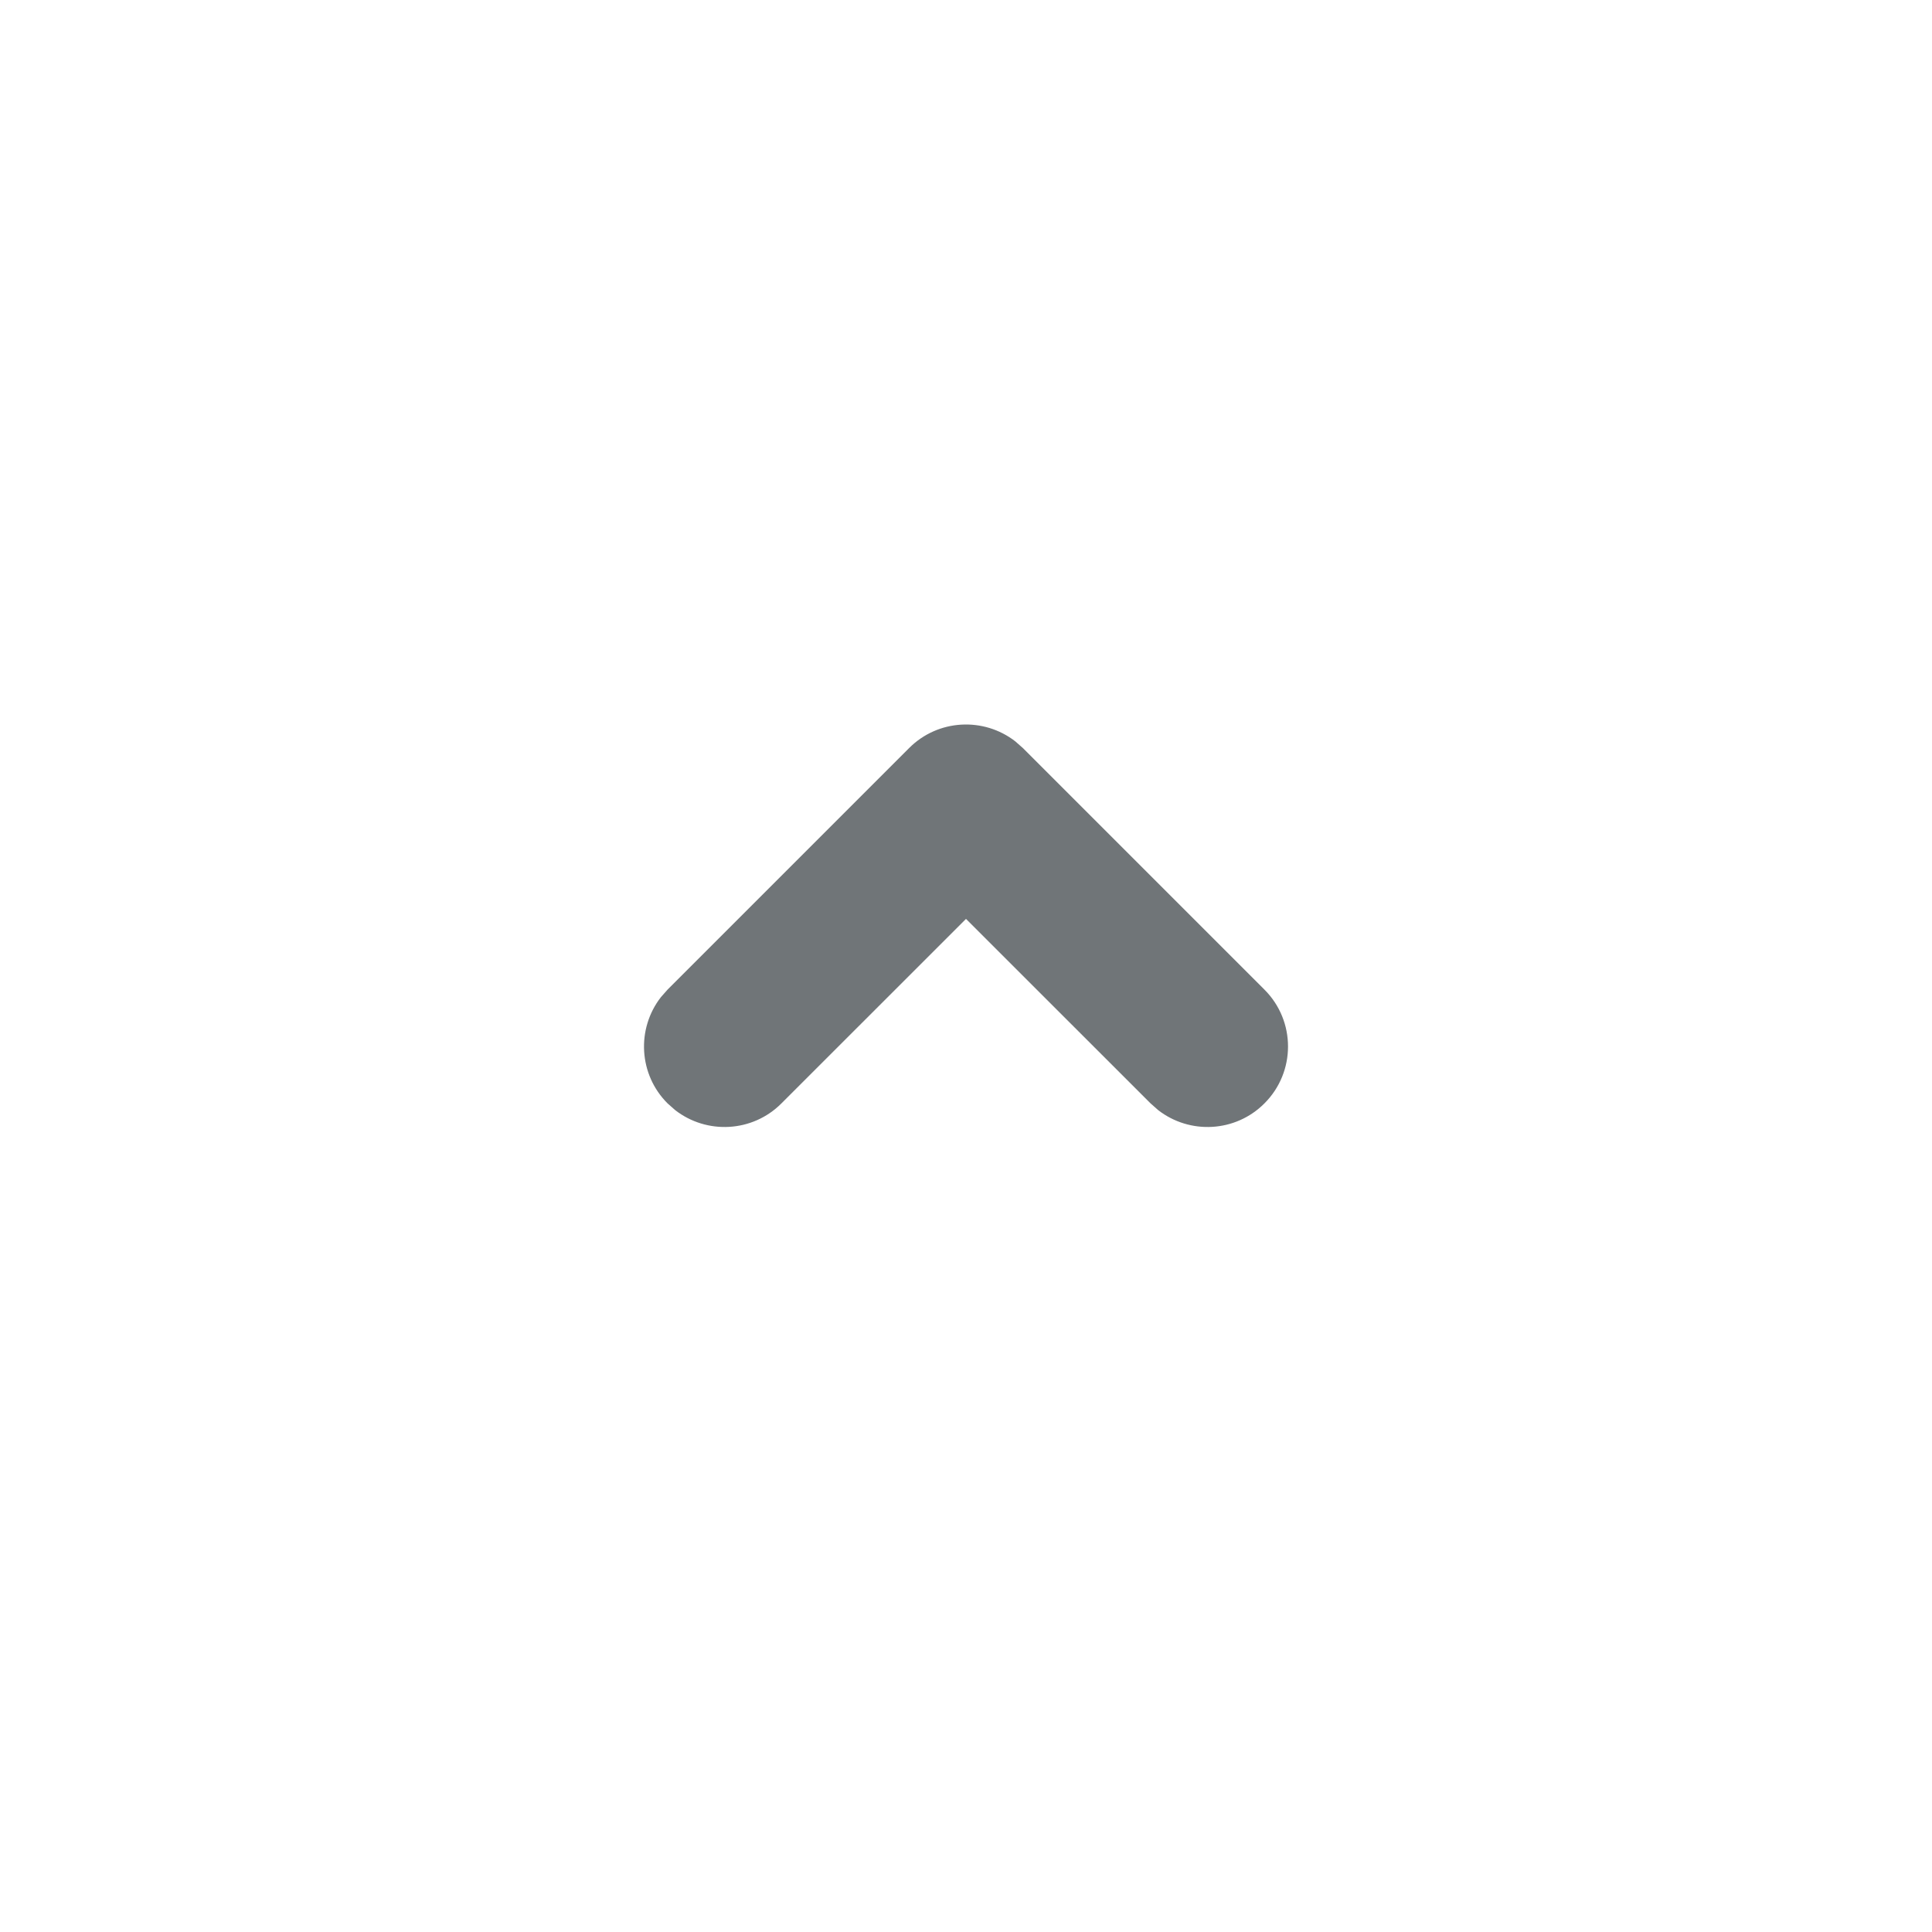
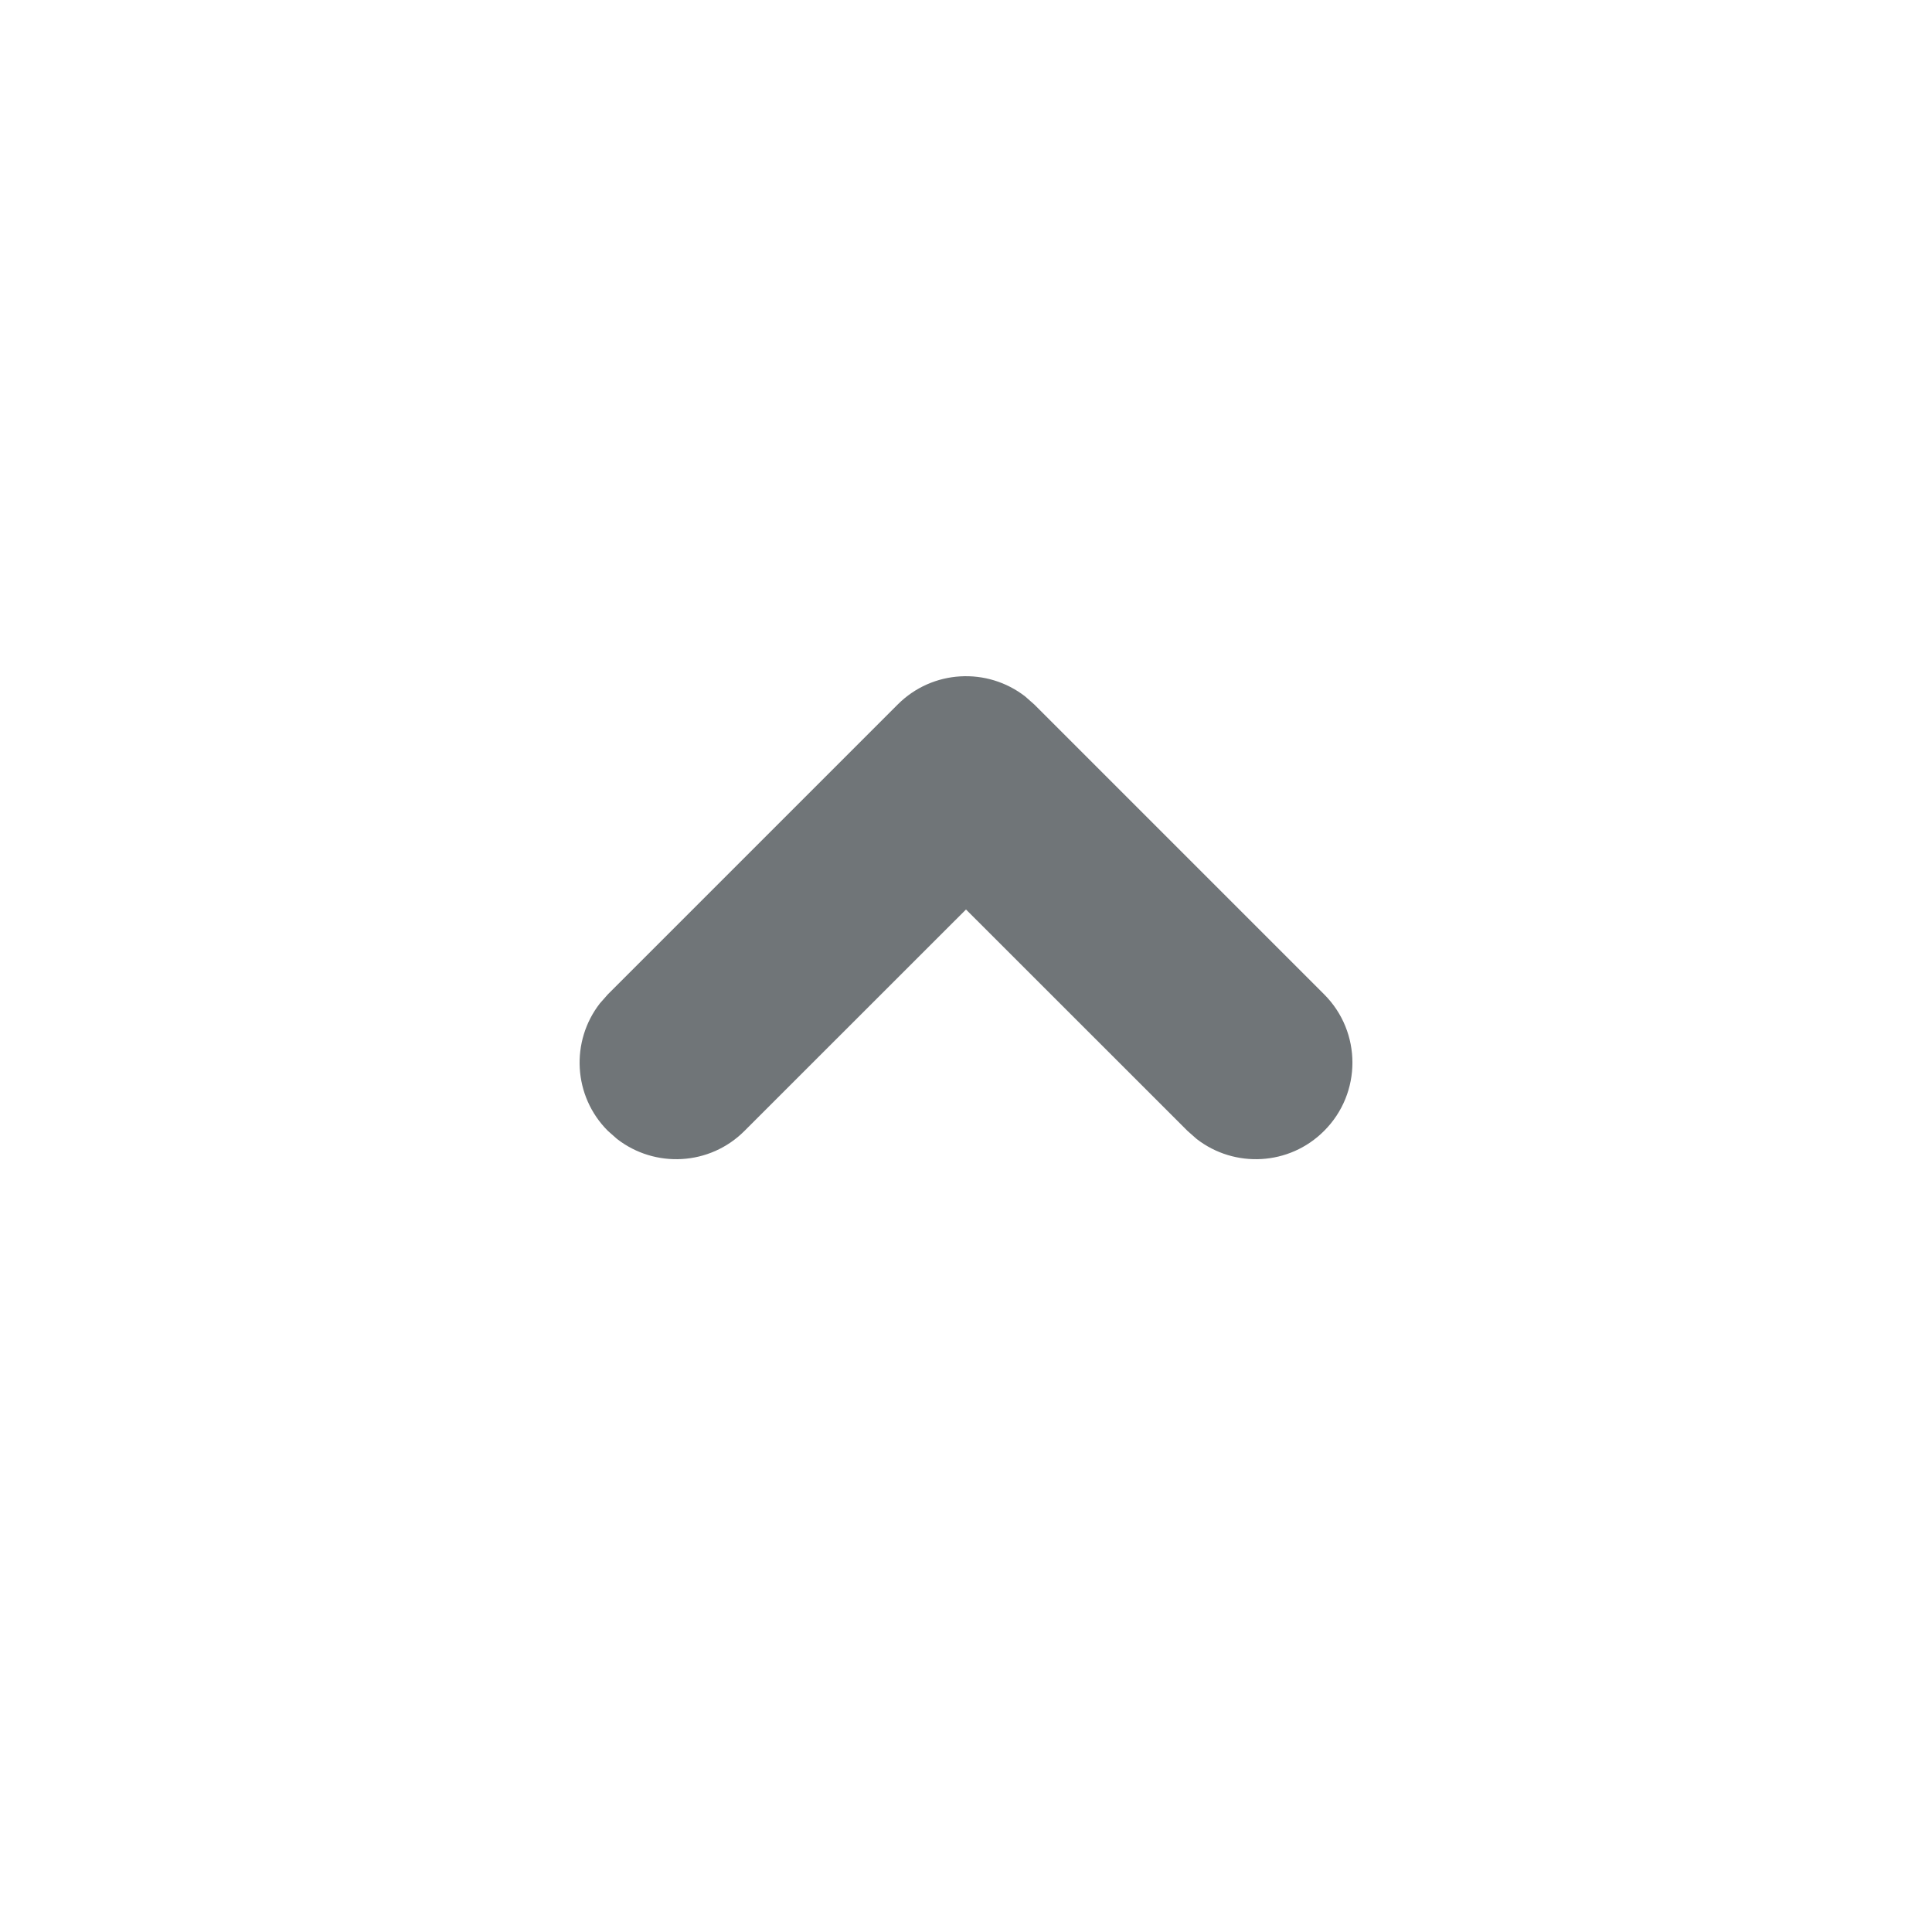
- <svg xmlns="http://www.w3.org/2000/svg" width="24" height="24" viewBox="0 0 24 24">
-   <path fill="#707578" fill-rule="evenodd" d="M11.293,9.293 C11.653,8.932 12.221,8.905 12.613,9.21 L12.707,9.293 L15.707,12.293 C16.098,12.683 16.098,13.317 15.707,13.707 C15.347,14.068 14.779,14.095 14.387,13.79 L14.293,13.707 L12,11.415 L9.707,13.707 C9.347,14.068 8.779,14.095 8.387,13.79 L8.293,13.707 C7.932,13.347 7.905,12.779 8.21,12.387 L8.293,12.293 L11.293,9.293 Z" />
+ <svg xmlns="http://www.w3.org/2000/svg" width="20" height="20" viewBox="0 0 20 20">
+   <path fill="#707578" fill-rule="evenodd" d="M9.293,7.293 C9.653,6.932 10.221,6.905 10.613,7.21 L10.707,7.293 L13.707,10.293 C14.098,10.683 14.098,11.317 13.707,11.707 C13.347,12.068 12.779,12.095 12.387,11.79 L12.293,11.707 L10,9.415 L7.707,11.707 C7.347,12.068 6.779,12.095 6.387,11.79 L6.293,11.707 C5.932,11.347 5.905,10.779 6.21,10.387 L6.293,10.293 L9.293,7.293 Z" />
</svg>
